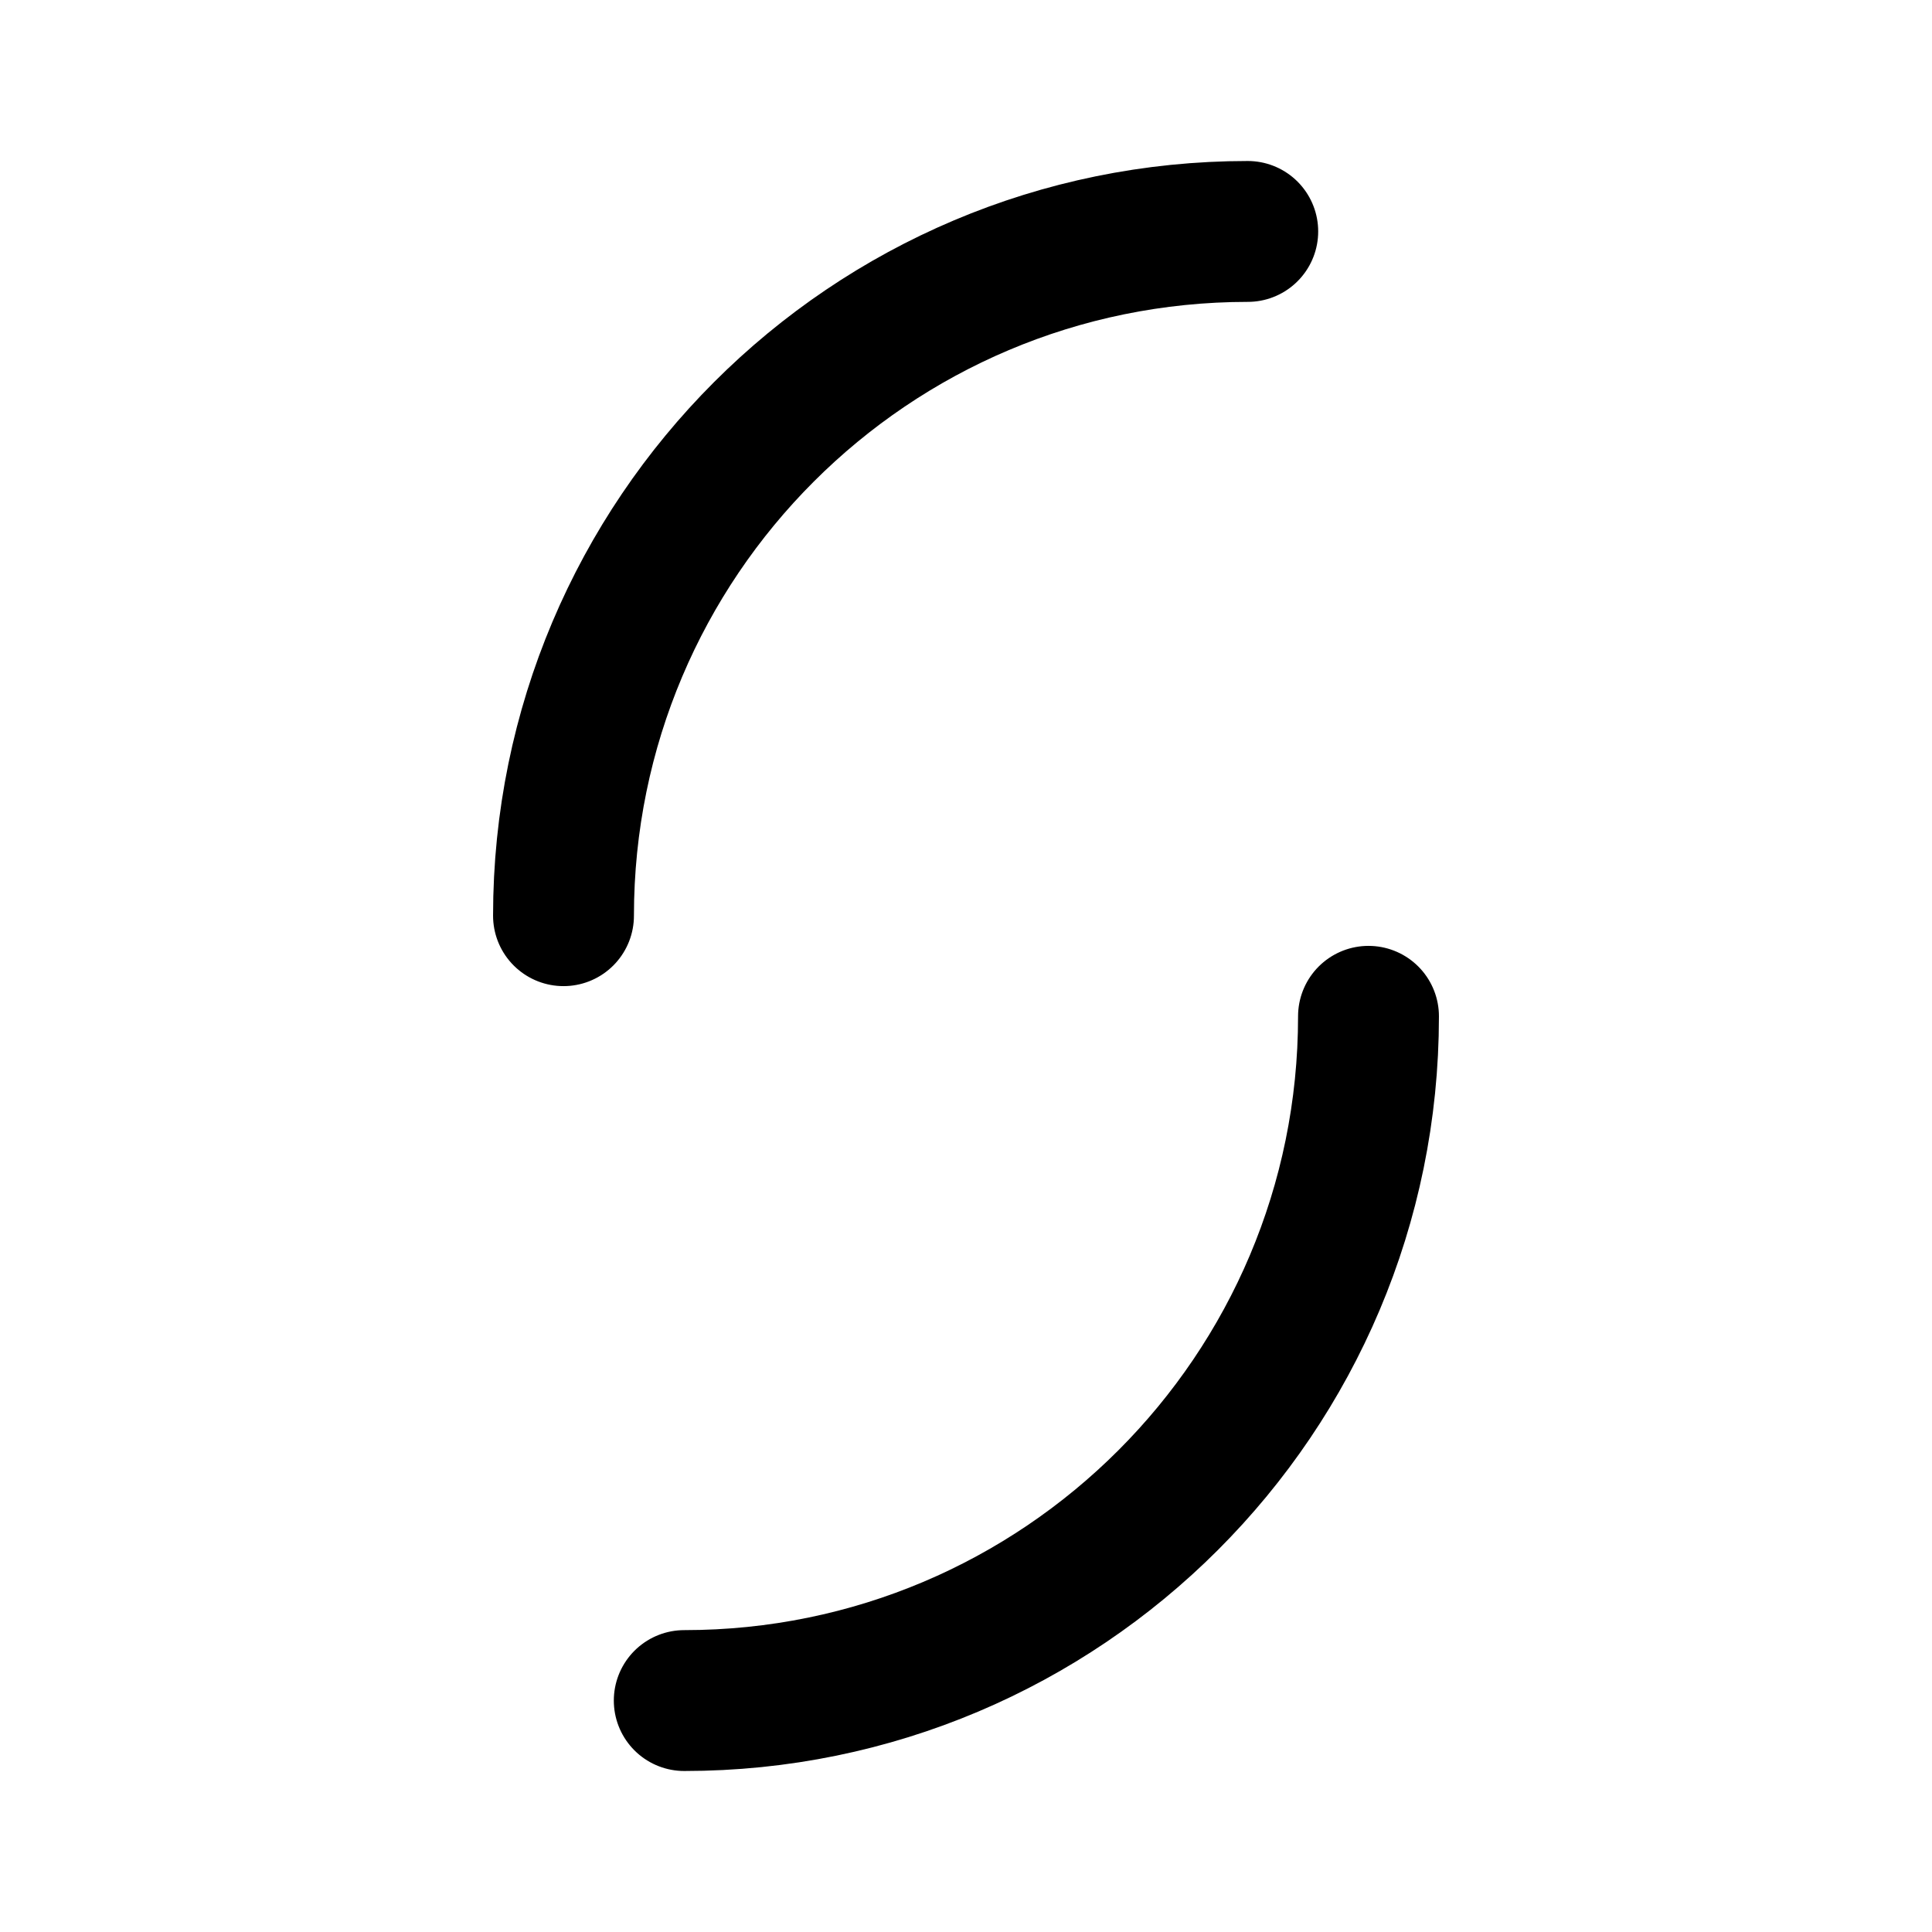
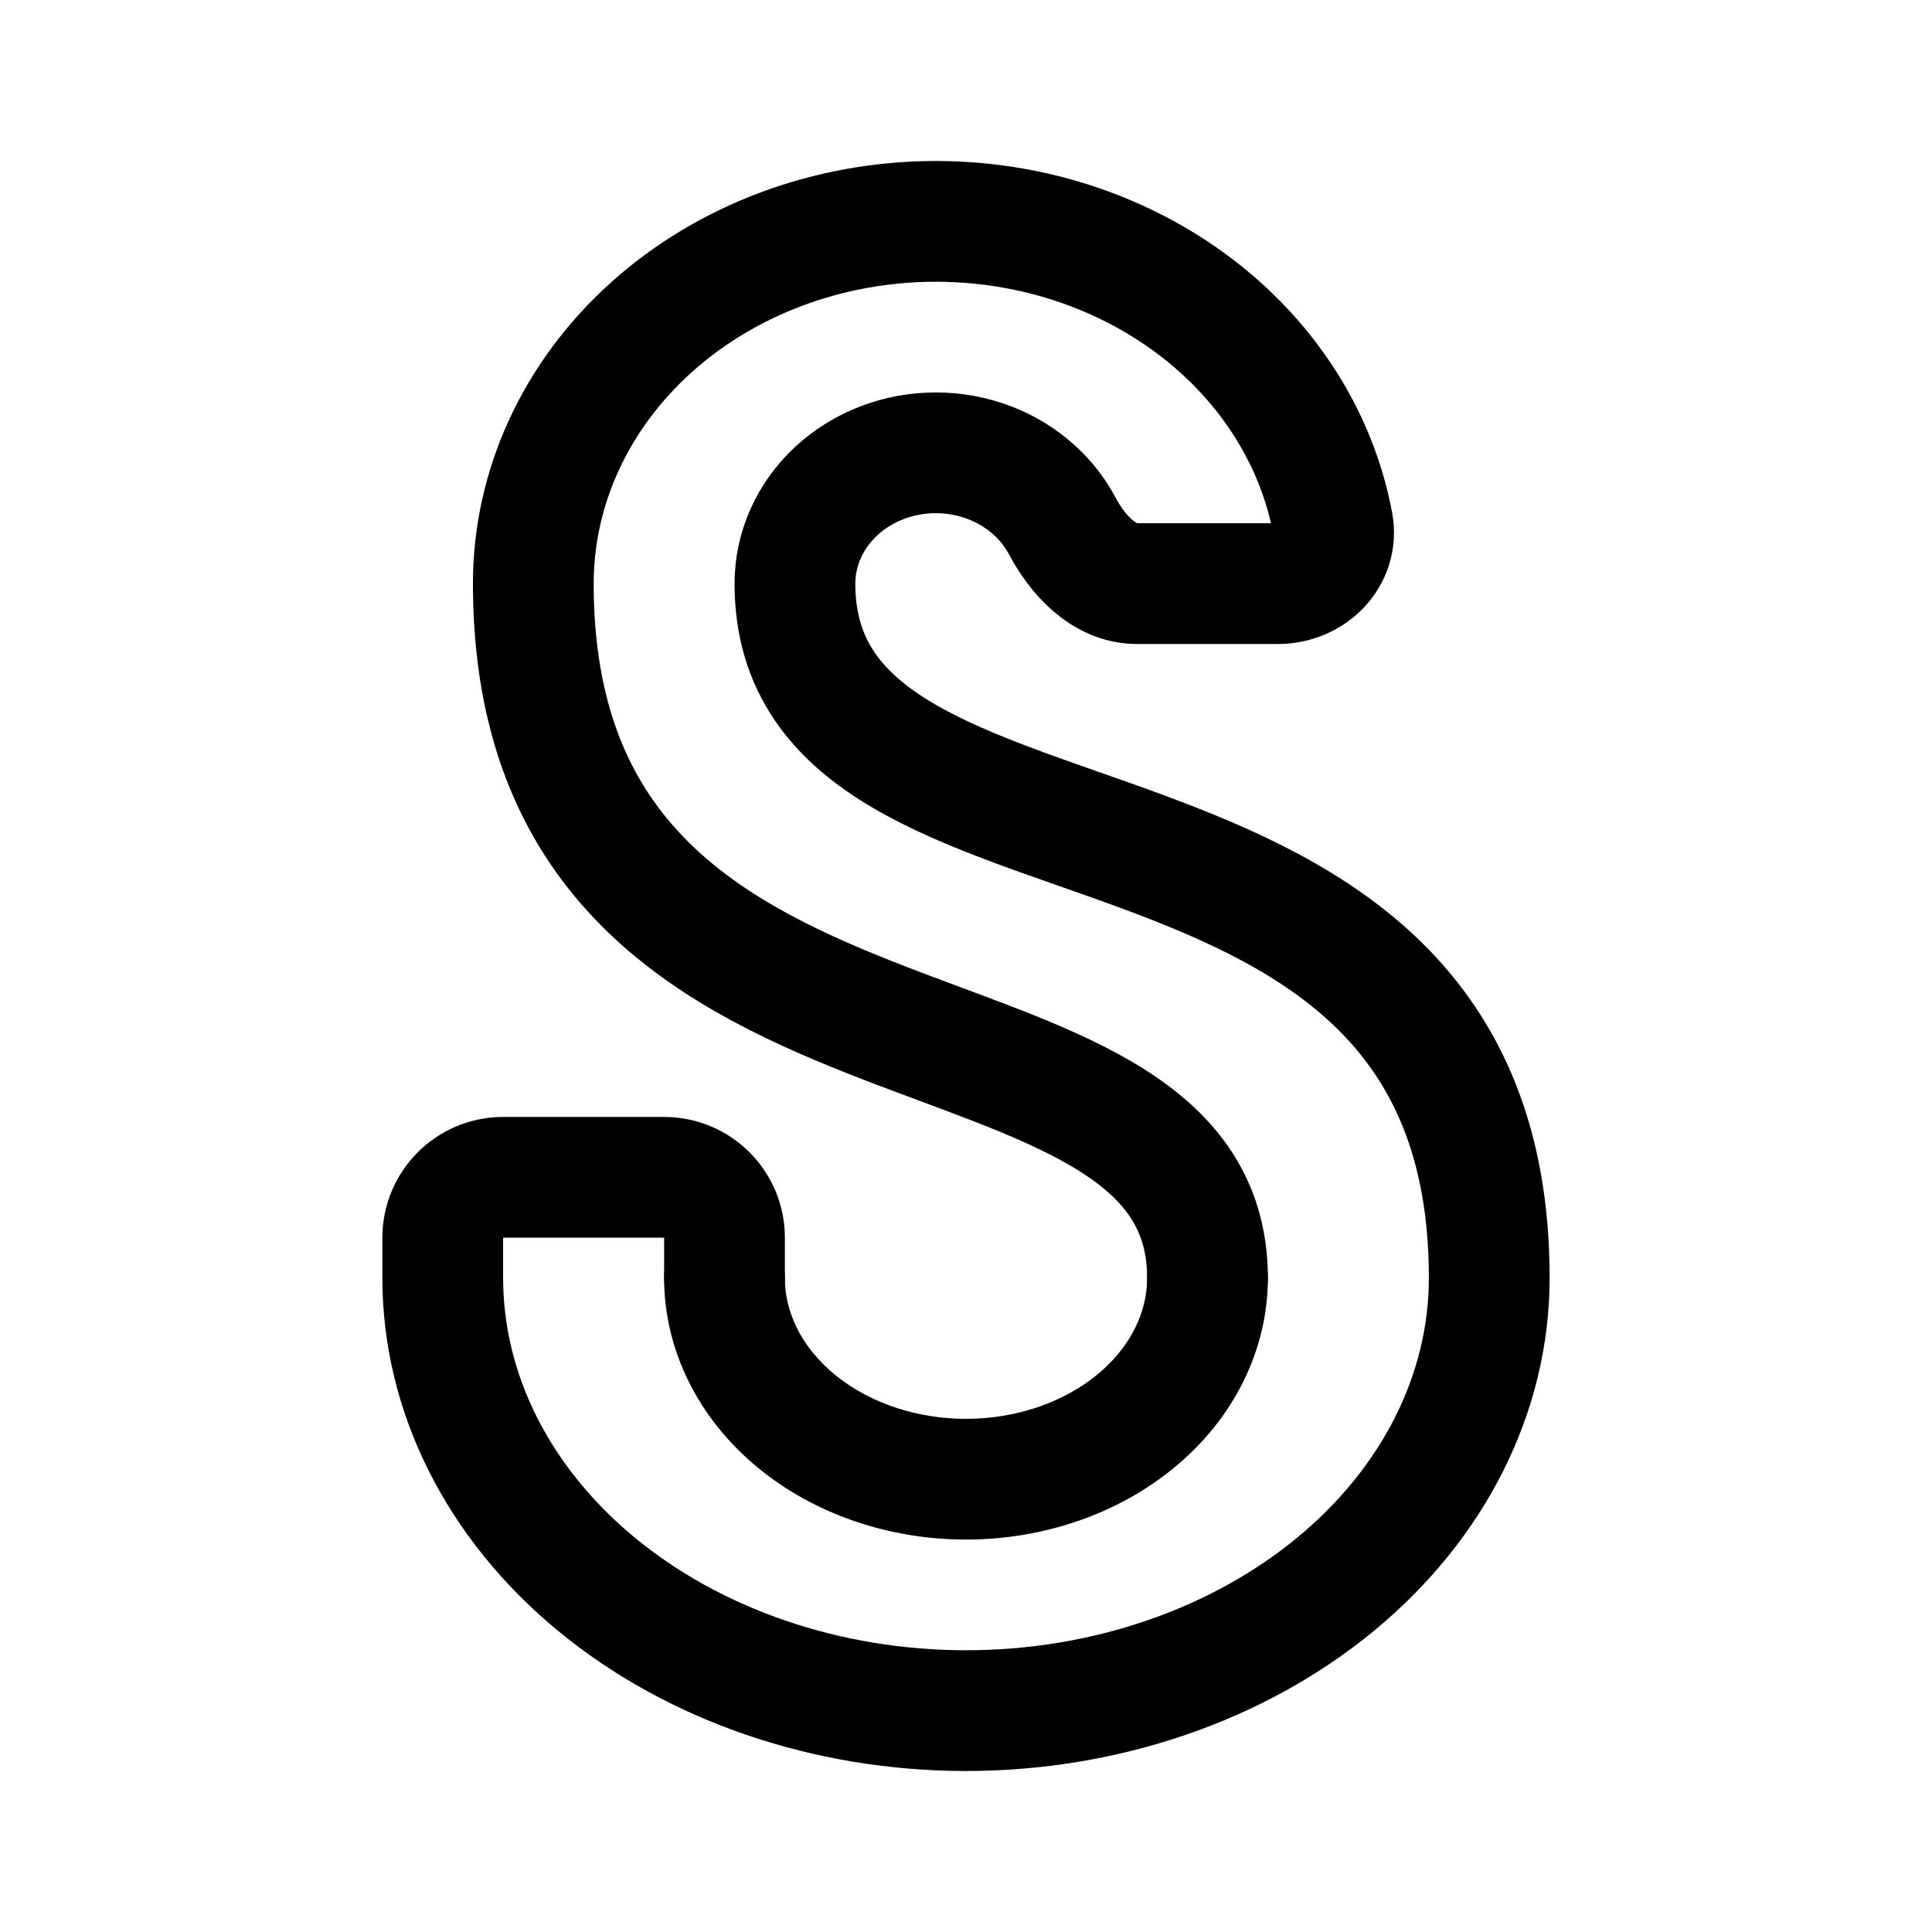
<svg xmlns="http://www.w3.org/2000/svg" width="192" height="192" fill="none">
-   <path stroke="#000" stroke-linecap="round" stroke-linejoin="round" stroke-width="14" d="M124 23a68 68 0 0 0-68 68m12 78a67.99 67.99 0 0 0 68-68" />
+   <path d="M53 58c0 54 67 38 67 69m28 0c0-54-69-36-69-69m-35 69v-4a6 6 0 0 1 6-6h16a6 6 0 0 1 6 6v4M53 58c0-9.548 4.214-18.705 11.716-25.456C72.217 25.793 82.39 22 93 22c10.609 0 20.783 3.793 28.284 10.544 5.921 5.329 9.794 12.155 11.163 19.49C133.055 55.29 130.314 58 127 58h-14c-3.314 0-5.893-2.836-7.45-5.76a13.055 13.055 0 0 0-2.651-3.432C100.274 46.37 96.713 45 93 45c-3.713 0-7.274 1.37-9.9 3.808C80.475 51.246 79 54.552 79 58m69 69c0 5.647-1.345 11.238-3.958 16.455-2.614 5.217-6.444 9.958-11.272 13.951-4.829 3.993-10.562 7.16-16.87 9.321C109.591 168.888 102.829 170 96 170c-6.829 0-13.59-1.112-19.9-3.273-6.308-2.161-12.04-5.328-16.87-9.321-4.828-3.993-8.658-8.734-11.272-13.951C45.345 138.238 44 132.647 44 127" stroke="#000" stroke-width="12" stroke-linecap="round" stroke-linejoin="round" />
+   <path d="M120 127c0 2.626-.621 5.227-1.827 7.654-1.206 2.426-2.974 4.631-5.202 6.488-2.229 1.857-4.875 3.33-7.787 4.336A28.216 28.216 0 0 1 96 147c-3.152 0-6.273-.517-9.184-1.522-2.912-1.006-5.558-2.479-7.787-4.336-2.228-1.857-3.996-4.062-5.202-6.488C72.62 132.227 72 129.626 72 127" stroke="#000" stroke-width="12" stroke-linecap="round" stroke-linejoin="round" />
</svg>
